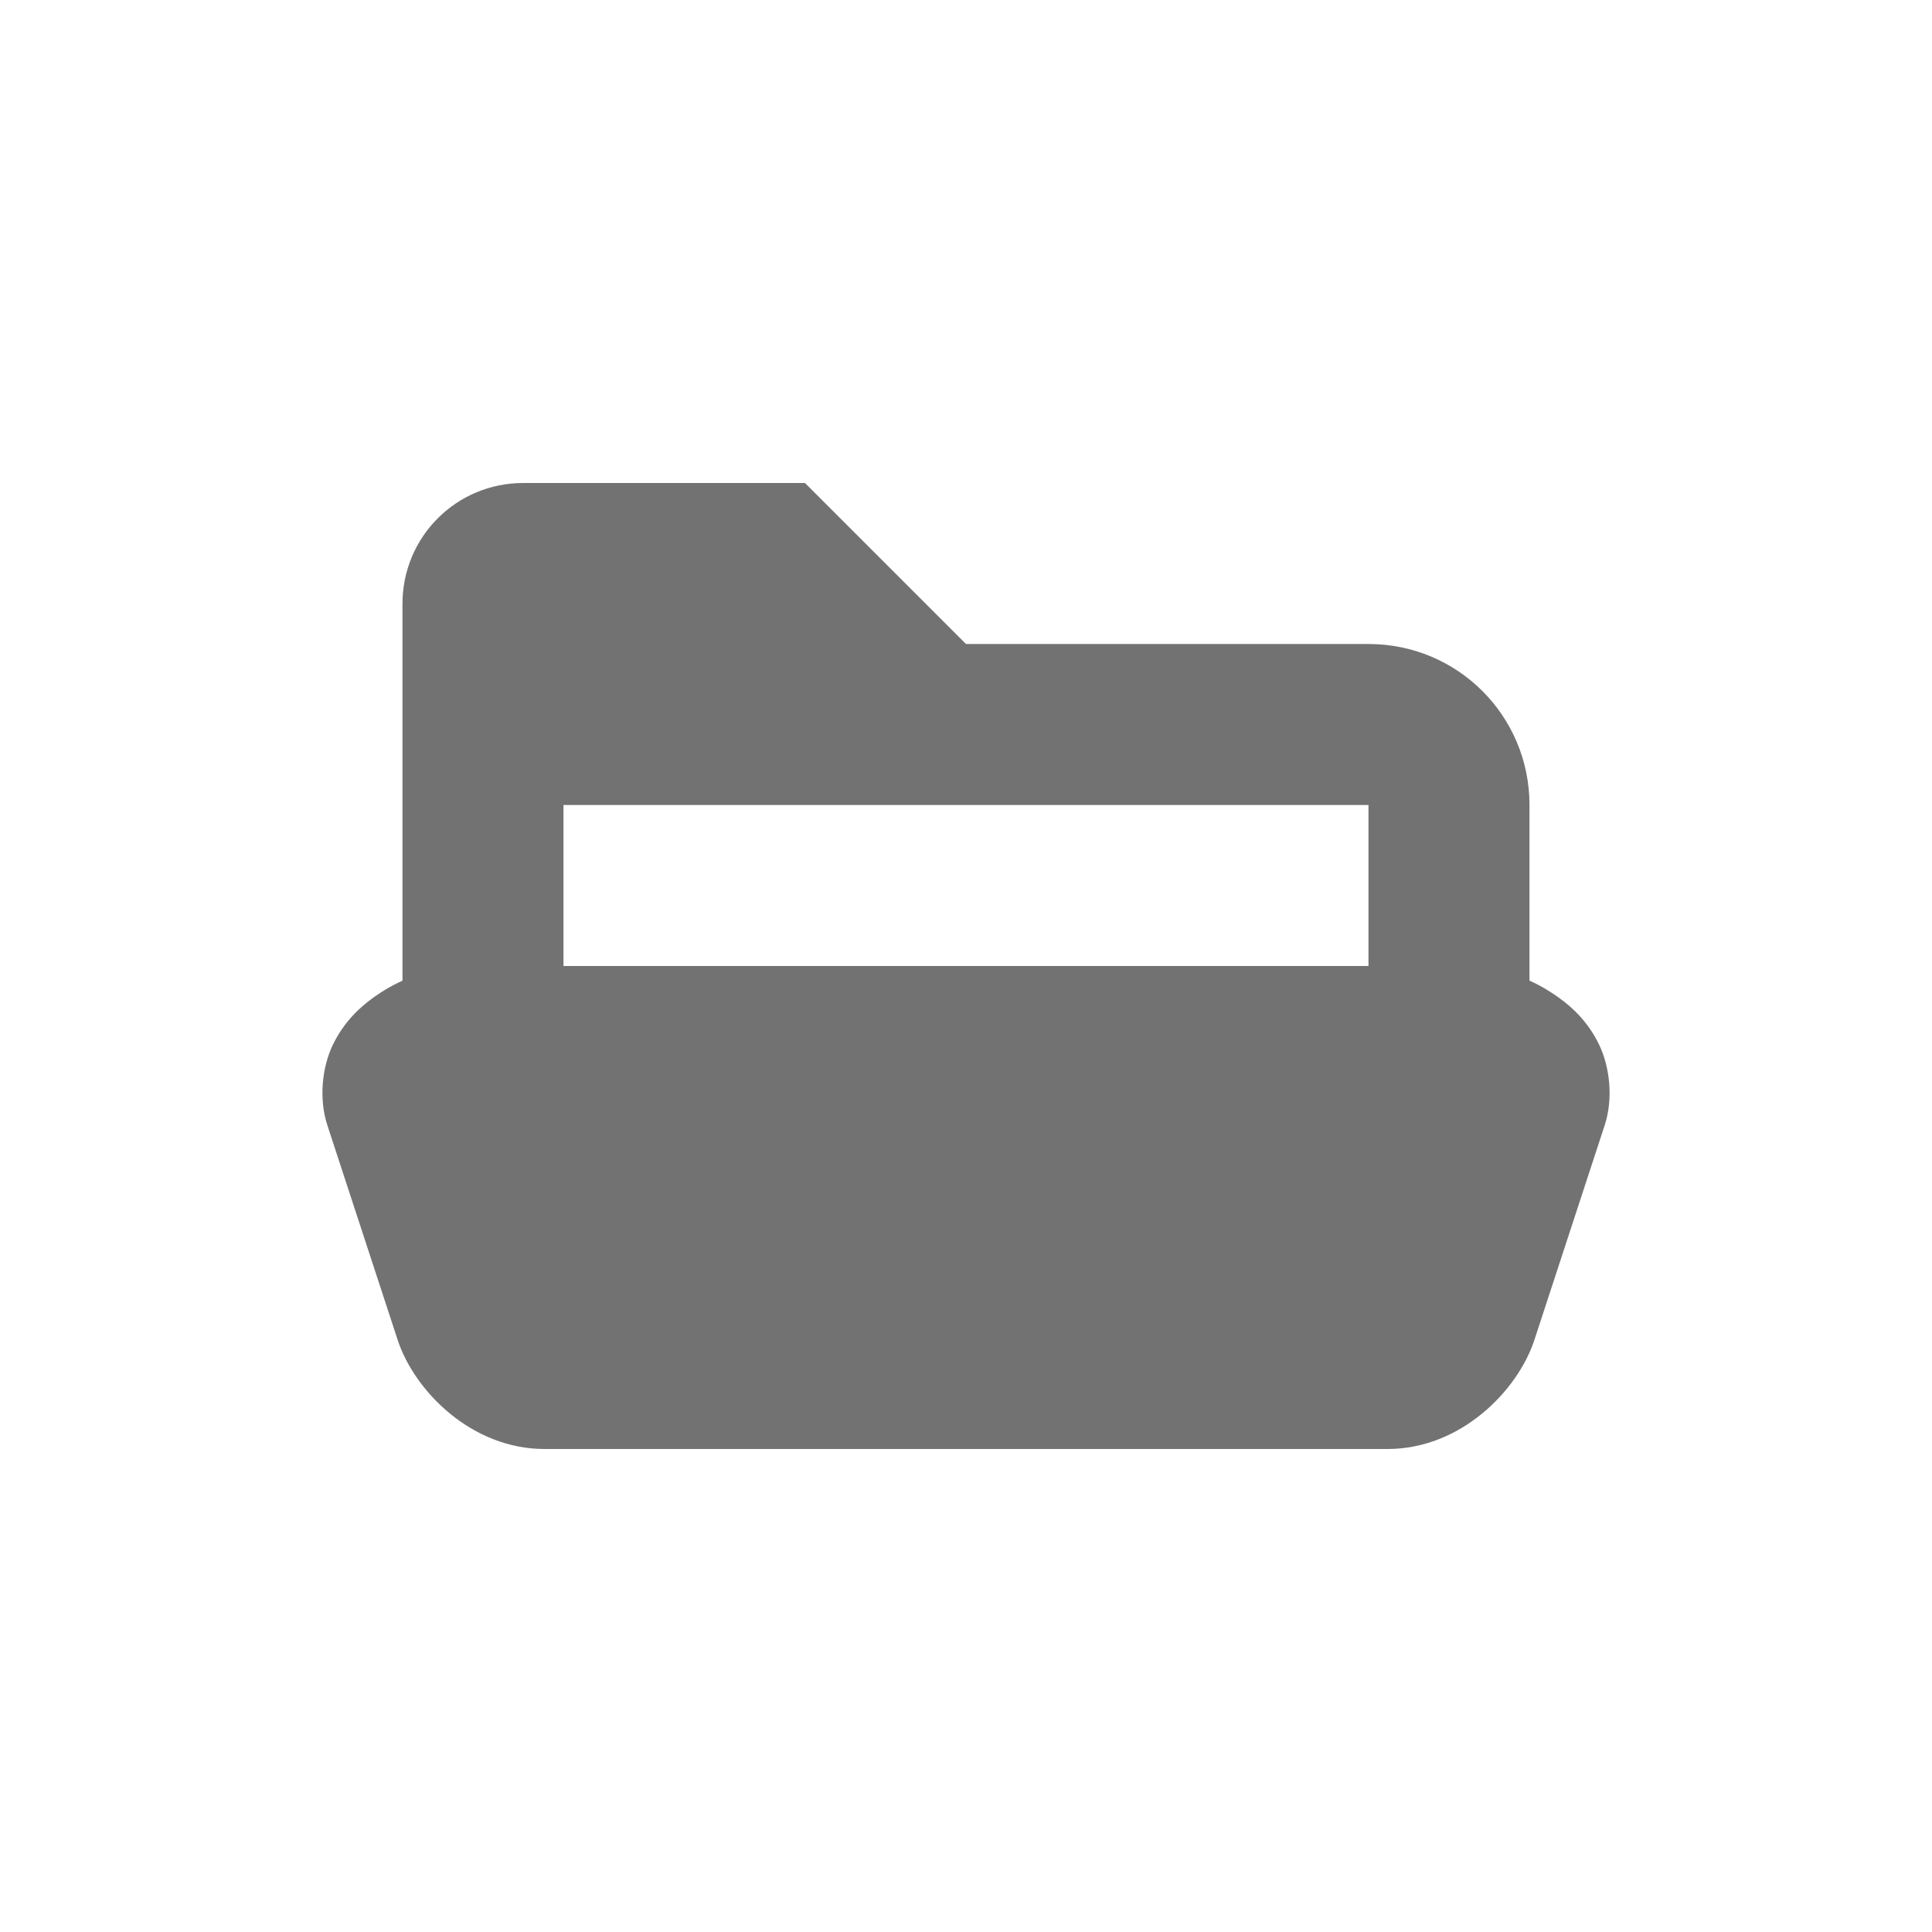
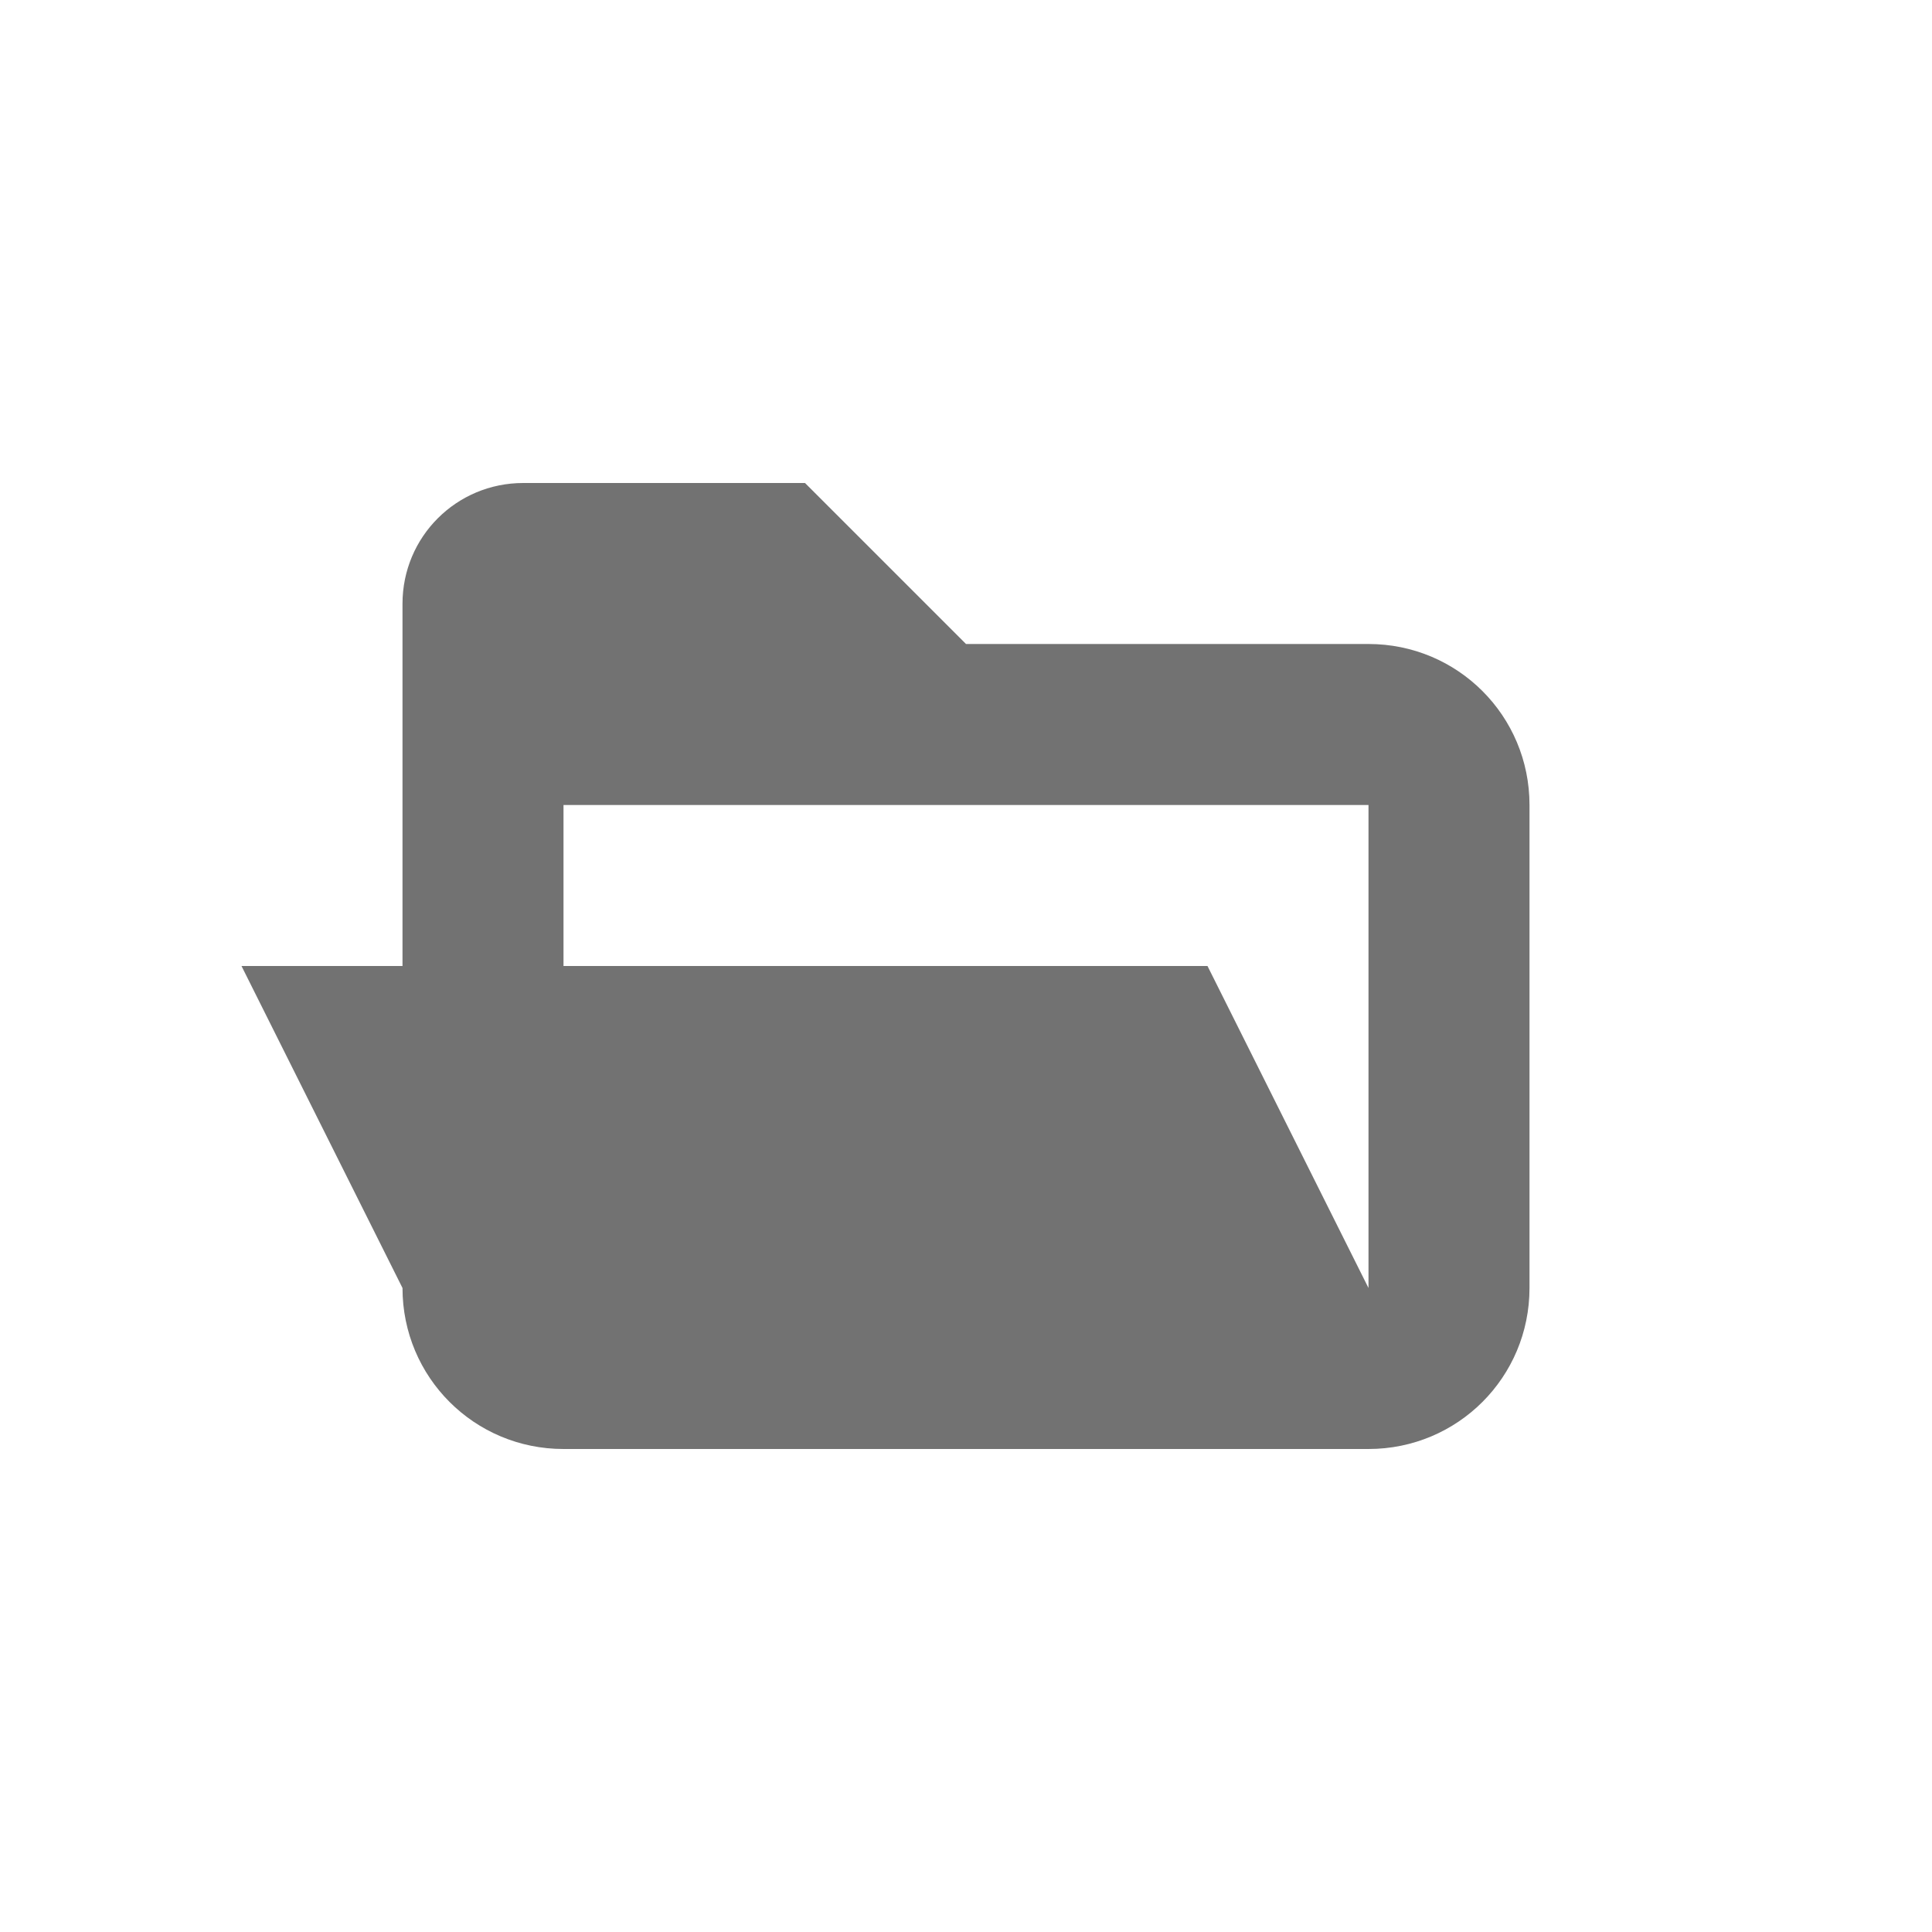
<svg xmlns="http://www.w3.org/2000/svg" width="24" height="24" version="1.1">
  <defs>
    <style id="current-color-scheme" type="text/css">.ColorScheme-Text { color:#727272; } .ColorScheme-Highlight { color:#5294e2; }</style>
  </defs>
-   <g transform="translate(3.9998 -2)" class="ColorScheme-Text" fill="currentColor">
-     <path d="m2.5 8c-0.831 0-1.5 0.669-1.5 1.5v8.5c0 1.108 0.892 2 2 2h10c1.108 0 2-0.892 2-2v-6c0-1.108-0.892-2-2-2h-5l-2-2zm0.5 4h10v6h-10z" />
-     <path d="m1.891 14c-0.454 0-0.862 0.115-1.24 0.383-0.189 0.134-0.379 0.315-0.514 0.592s-0.179 0.672-0.07 1.004l0.873 2.666c0.207 0.632 0.916 1.355 1.824 1.355h10.473c0.909 0 1.617-0.724 1.824-1.355l0.873-2.666c0.109-0.332 0.064-0.727-0.07-1.004-0.135-0.277-0.324-0.458-0.514-0.592-0.378-0.268-0.786-0.383-1.24-0.383z" />
-   </g>
+   <path class="ColorScheme-Text" d="m6.5 6c-0.831 0-1.5 0.669-1.5 1.5v4.5h-2l2 4c0 1.108 0.892 2 2 2h10c1.108 0 2-0.892 2-2v-6c0-1.108-0.892-2-2-2h-5l-2-2zm0.5 4h10v6l-2-4h-8z" fill="currentColor" />
</svg>
